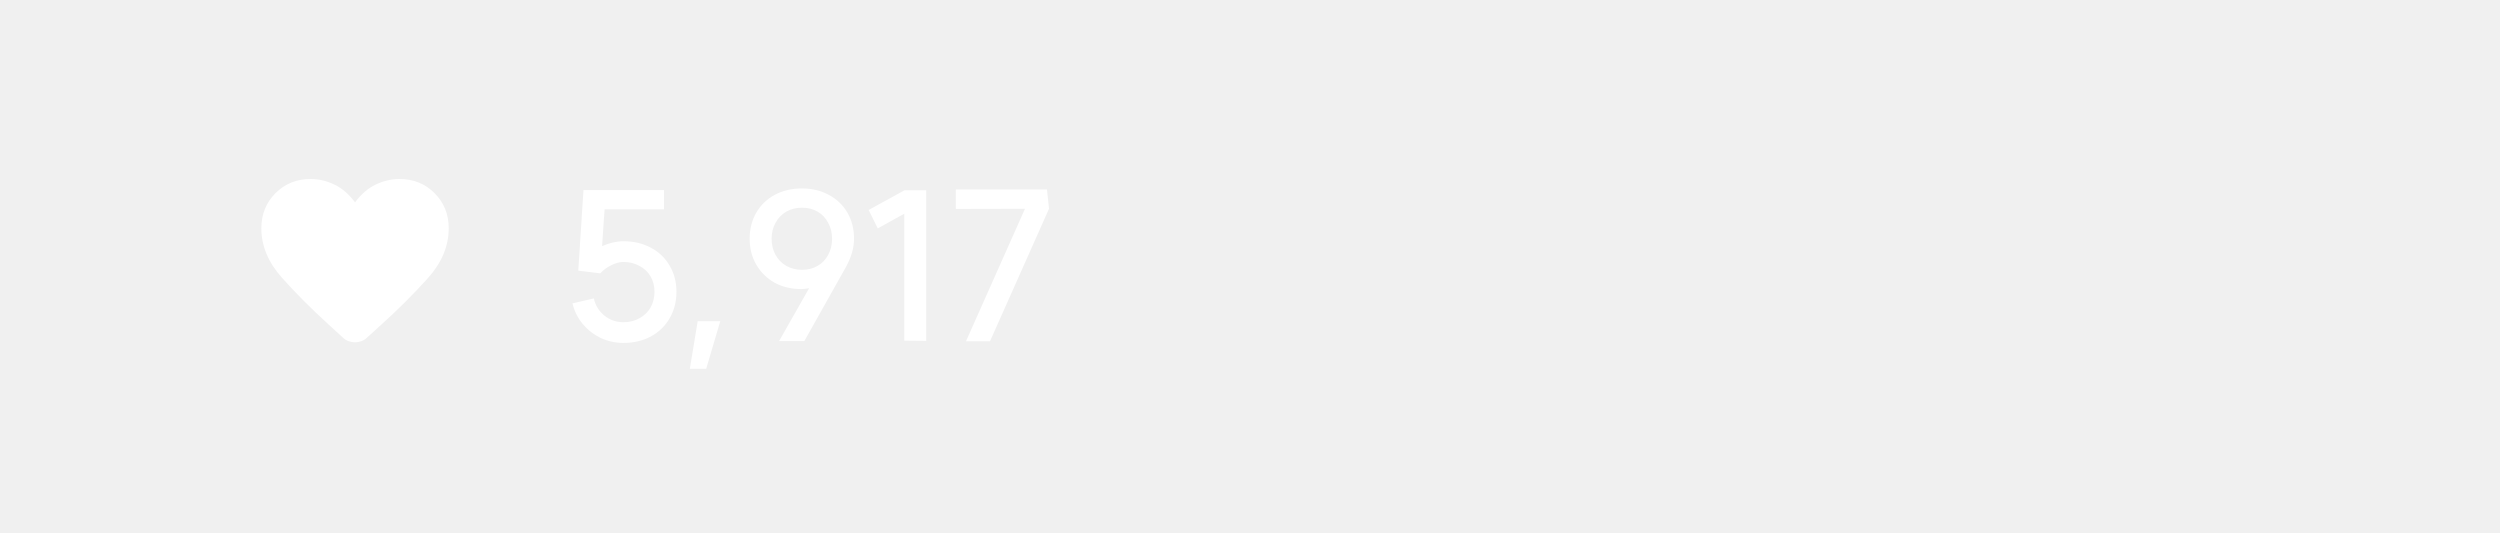
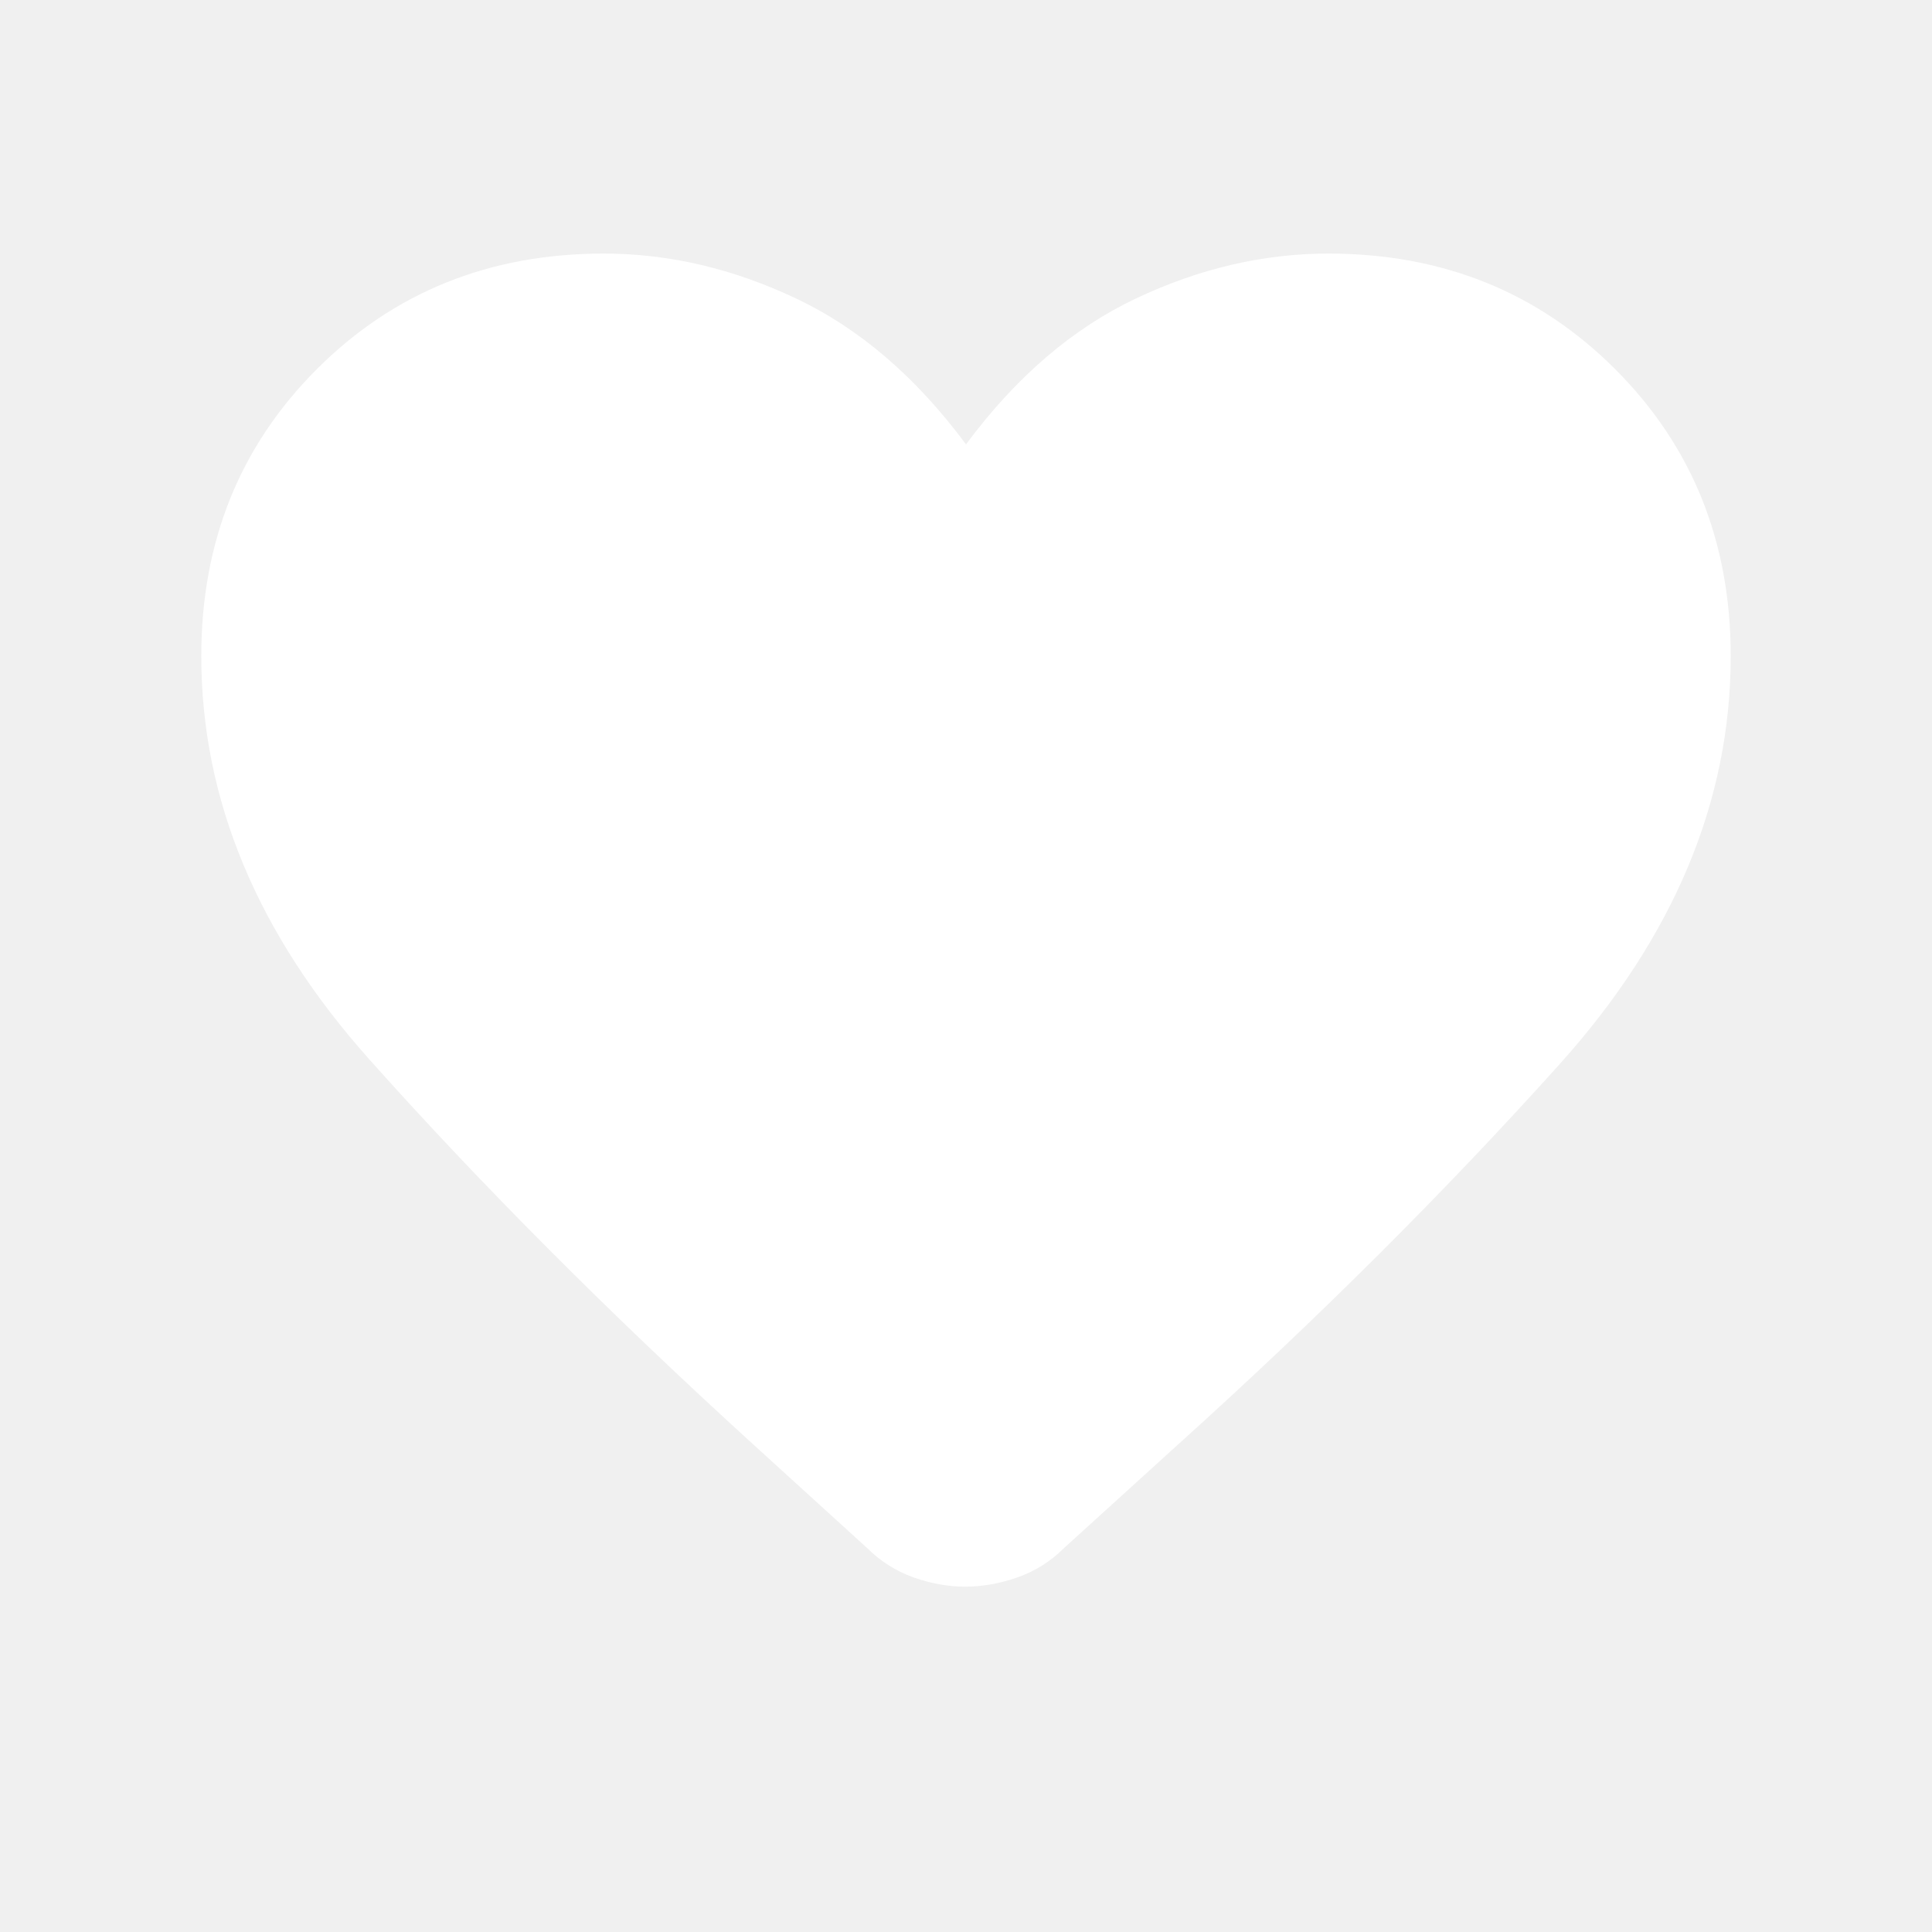
- <svg xmlns="http://www.w3.org/2000/svg" width="169" height="36" viewBox="0 0 169 36" fill="none">
-   <g clip-path="url(#clip0_9033_4913)">
-     <path d="M23.994 23.14C23.851 23.14 23.707 23.114 23.564 23.063C23.419 23.012 23.293 22.931 23.183 22.822L22.226 21.951C21.044 20.874 19.988 19.815 19.06 18.775C18.131 17.735 17.667 16.621 17.667 15.433C17.667 14.487 17.986 13.695 18.624 13.057C19.262 12.419 20.054 12.1 21 12.1C21.538 12.1 22.069 12.224 22.593 12.472C23.117 12.72 23.586 13.122 24 13.68C24.414 13.122 24.883 12.72 25.407 12.472C25.931 12.224 26.462 12.1 27 12.1C27.946 12.1 28.738 12.419 29.376 13.057C30.014 13.695 30.333 14.487 30.333 15.433C30.333 16.634 29.861 17.761 28.917 18.812C27.972 19.864 26.919 20.914 25.758 21.962L24.81 22.822C24.701 22.931 24.573 23.012 24.427 23.063C24.281 23.114 24.136 23.14 23.994 23.14Z" fill="white" style="fill:white;fill-opacity:1;" />
-   </g>
-   <path d="M39.484 17.498C39.792 17.153 40.193 16.868 40.688 16.644C41.192 16.42 41.677 16.308 42.144 16.308C42.835 16.308 43.451 16.453 43.992 16.742C44.543 17.031 44.967 17.437 45.266 17.96C45.574 18.473 45.728 19.061 45.728 19.724C45.728 20.396 45.574 20.993 45.266 21.516C44.967 22.039 44.543 22.449 43.992 22.748C43.451 23.037 42.835 23.182 42.144 23.182C41.603 23.182 41.089 23.07 40.604 22.846C40.128 22.613 39.722 22.295 39.386 21.894C39.05 21.483 38.821 21.021 38.7 20.508L40.142 20.172C40.245 20.639 40.483 21.026 40.856 21.334C41.229 21.633 41.659 21.782 42.144 21.782C42.545 21.782 42.905 21.693 43.222 21.516C43.549 21.339 43.801 21.096 43.978 20.788C44.155 20.471 44.244 20.116 44.244 19.724C44.244 19.332 44.155 18.987 43.978 18.688C43.801 18.38 43.549 18.142 43.222 17.974C42.905 17.797 42.545 17.708 42.144 17.708C41.883 17.708 41.607 17.783 41.318 17.932C41.029 18.072 40.781 18.254 40.576 18.478L39.484 17.498ZM39.092 18.296L39.442 12.85H44.888V14.152H40.87L40.576 18.478L39.092 18.296ZM47.738 24.932H46.632L47.164 21.712H48.69L47.738 24.932ZM54.219 14.04C53.817 14.04 53.463 14.129 53.155 14.306C52.847 14.483 52.604 14.735 52.427 15.062C52.249 15.379 52.161 15.739 52.161 16.14C52.161 16.541 52.249 16.905 52.427 17.232C52.604 17.549 52.847 17.797 53.155 17.974C53.472 18.151 53.827 18.24 54.219 18.24C54.611 18.24 54.961 18.151 55.269 17.974C55.577 17.797 55.815 17.549 55.983 17.232C56.16 16.905 56.249 16.541 56.249 16.14C56.249 15.739 56.16 15.379 55.983 15.062C55.815 14.735 55.577 14.483 55.269 14.306C54.961 14.129 54.611 14.04 54.219 14.04ZM57.733 16.14C57.733 16.756 57.546 17.4 57.173 18.072L54.373 23.056H52.665L54.695 19.486C54.471 19.523 54.298 19.542 54.177 19.542C53.495 19.542 52.889 19.397 52.357 19.108C51.834 18.809 51.423 18.403 51.125 17.89C50.826 17.377 50.677 16.793 50.677 16.14C50.677 15.477 50.826 14.889 51.125 14.376C51.423 13.863 51.839 13.461 52.371 13.172C52.912 12.883 53.523 12.738 54.205 12.738C54.886 12.738 55.493 12.883 56.025 13.172C56.566 13.461 56.986 13.863 57.285 14.376C57.583 14.889 57.733 15.477 57.733 16.14ZM62.613 23.042L61.129 23.028V14.446L59.337 15.44L58.721 14.194L61.143 12.864H62.613V23.042ZM65.3 23.07L69.29 14.11H70.914L66.924 23.07H65.3ZM70.914 14.11L64.614 14.124V12.808H70.774L70.914 14.11Z" fill="white" style="fill:white;fill-opacity:1;" />
-   <defs>
-     <clipPath id="clip0_9033_4913">
-       <rect width="16" height="16" fill="white" style="fill:white;fill-opacity:1;" transform="translate(16 10)" />
-     </clipPath>
-   </defs>
+ <svg xmlns="http://www.w3.org/2000/svg" width="16" height="16" viewBox="0 0 16 16" fill="none">
+   <path d="M7.994 13.14C7.851 13.14 7.708 13.114 7.564 13.063C7.42 13.011 7.293 12.931 7.183 12.822L6.226 11.951C5.044 10.874 3.988 9.815 3.06 8.775C2.131 7.735 1.667 6.621 1.667 5.433C1.667 4.487 1.986 3.695 2.624 3.057C3.262 2.419 4.054 2.1 5 2.1C5.538 2.1 6.069 2.224 6.593 2.472C7.117 2.72 7.586 3.122 8 3.68C8.414 3.122 8.883 2.72 9.407 2.472C9.931 2.224 10.463 2.1 11 2.1C11.946 2.1 12.738 2.419 13.376 3.057C14.014 3.695 14.333 4.487 14.333 5.433C14.333 6.634 13.861 7.761 12.917 8.812C11.972 9.864 10.919 10.914 9.758 11.961L8.81 12.822C8.701 12.931 8.573 13.011 8.427 13.063C8.281 13.114 8.136 13.14 7.994 13.14Z" fill="white" style="fill:white;fill-opacity:1;" />
</svg>
